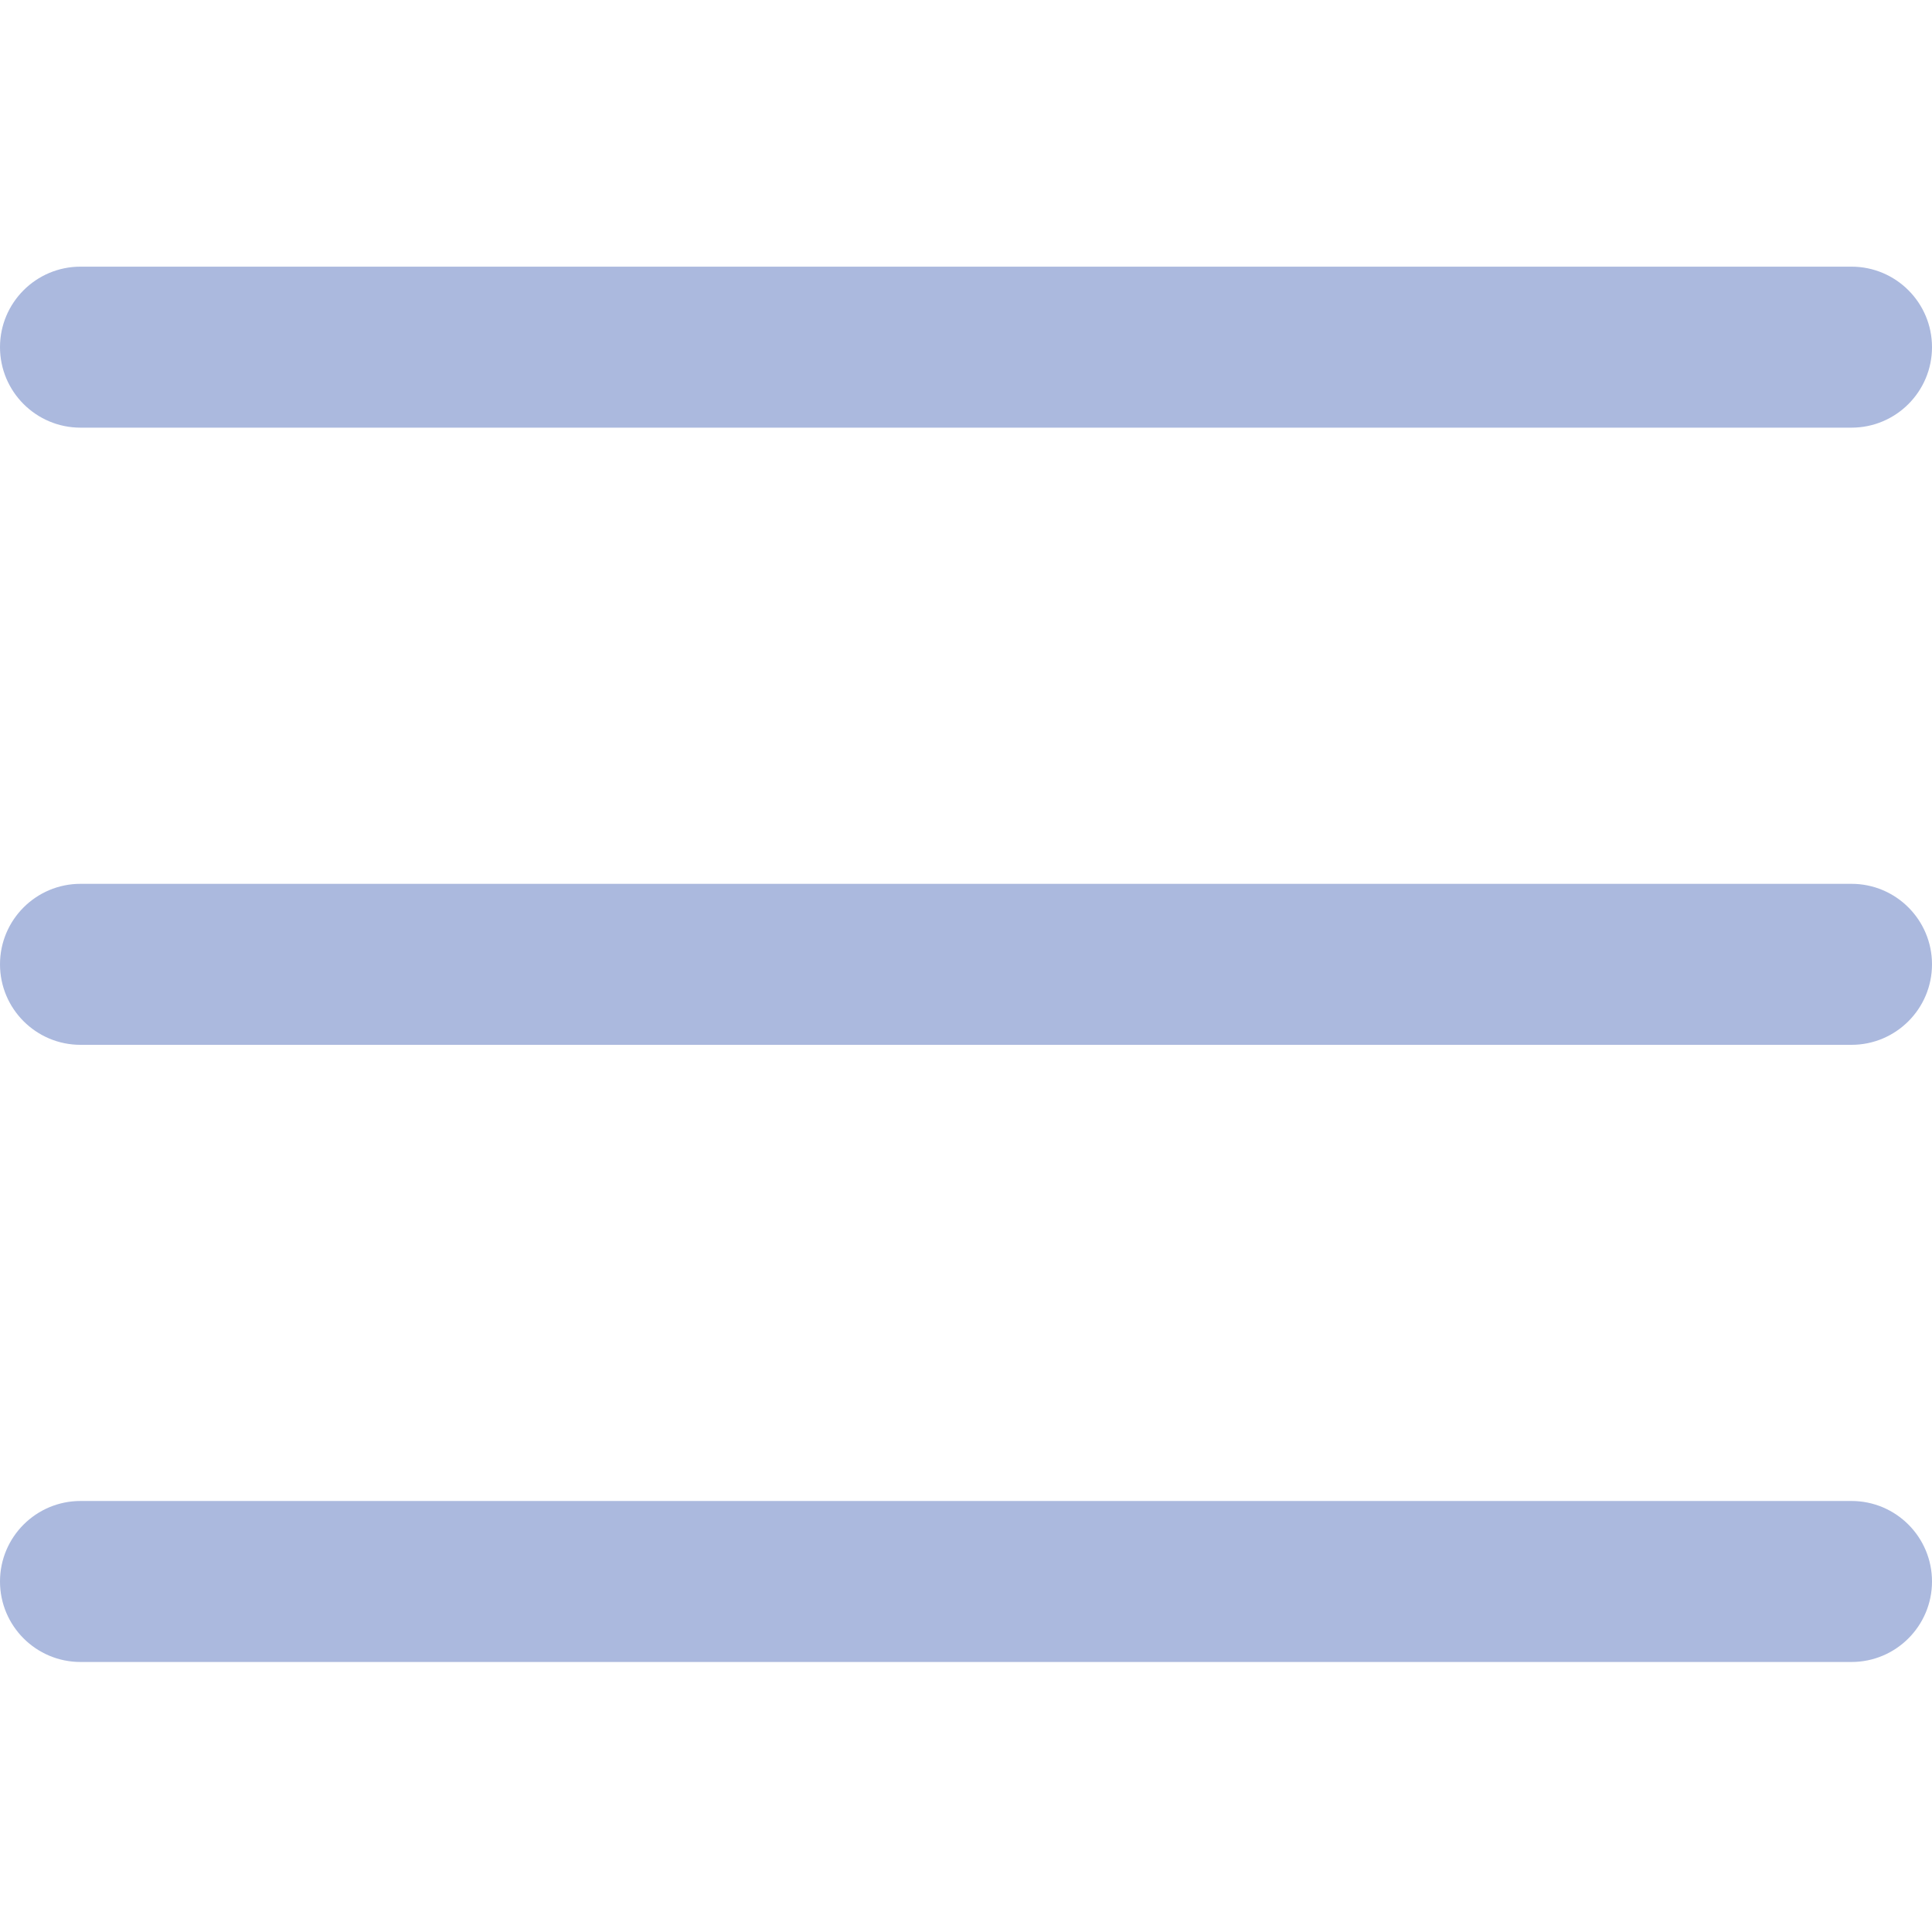
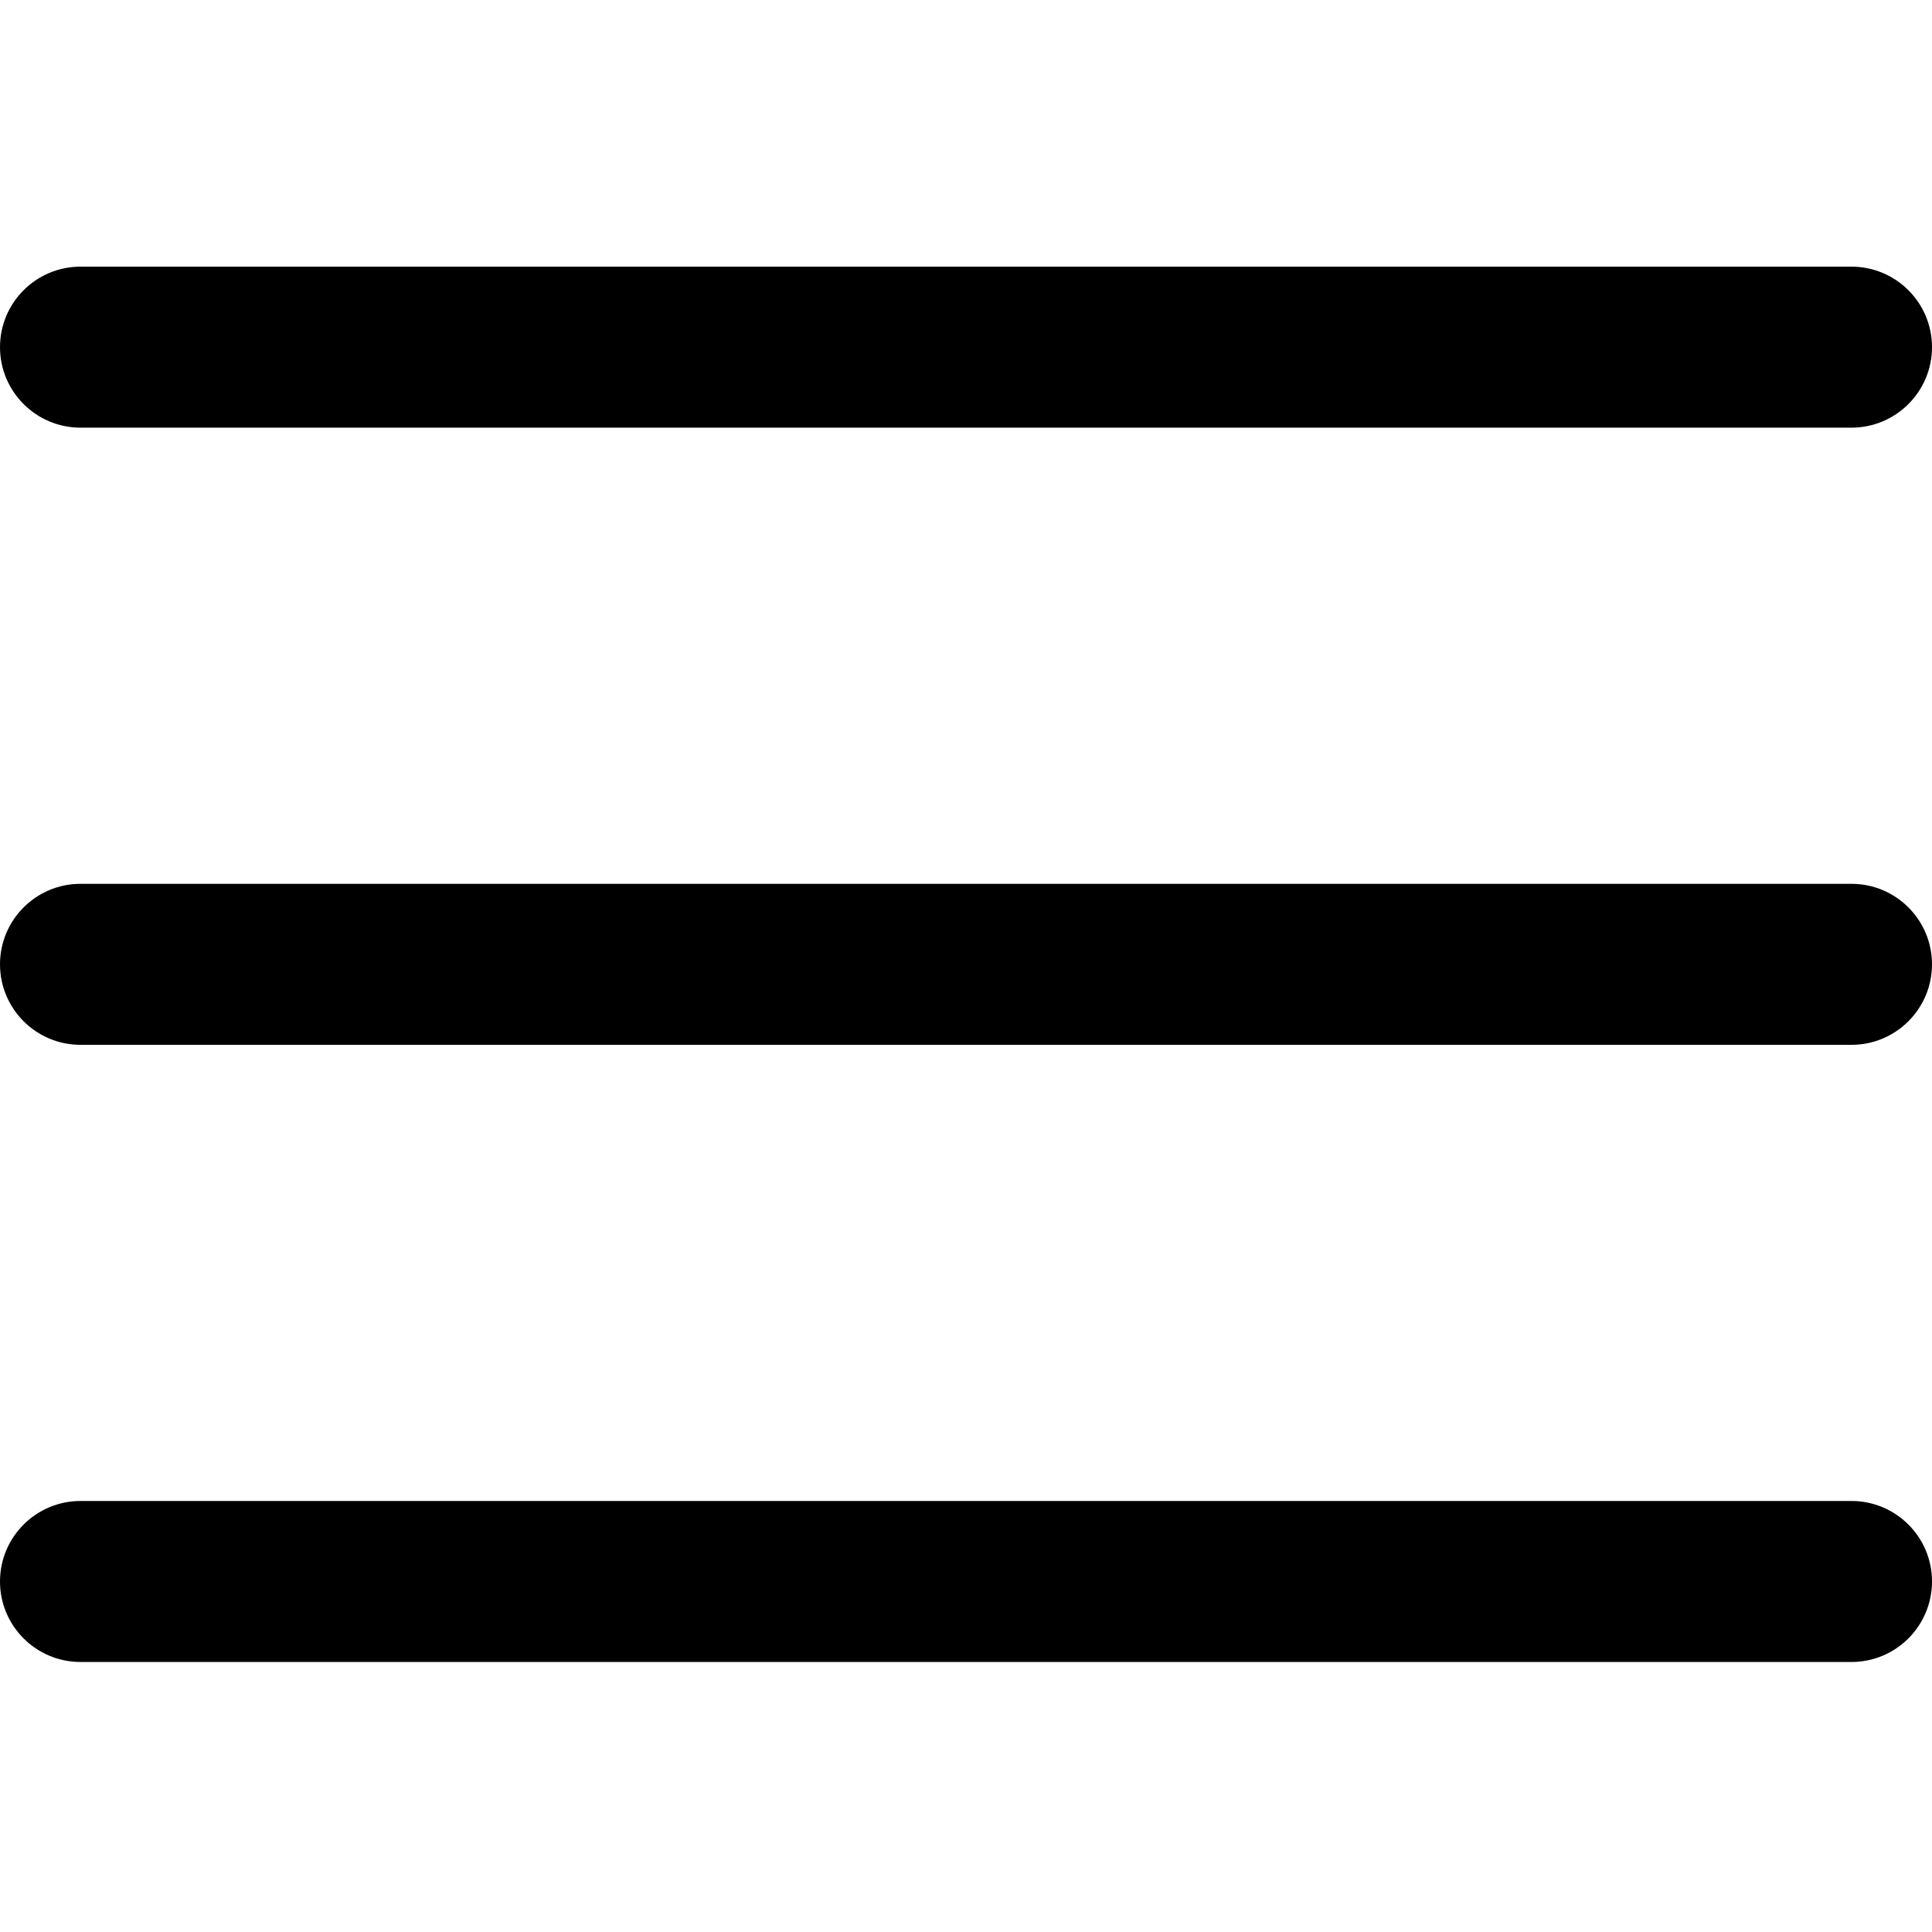
- <svg xmlns="http://www.w3.org/2000/svg" height="384pt" fill="#ABB9DE" viewBox="0 -53 384 384" width="384pt">
+ <svg xmlns="http://www.w3.org/2000/svg" height="384pt" fill="currentColor" viewBox="0 -53 384 384" width="384pt">
  <path d="m368 154.668h-352c-8.832 0-16-7.168-16-16s7.168-16 16-16h352c8.832 0 16 7.168 16 16s-7.168 16-16 16zm0 0" />
  <path d="m368 32h-352c-8.832 0-16-7.168-16-16s7.168-16 16-16h352c8.832 0 16 7.168 16 16s-7.168 16-16 16zm0 0" />
  <path d="m368 277.332h-352c-8.832 0-16-7.168-16-16s7.168-16 16-16h352c8.832 0 16 7.168 16 16s-7.168 16-16 16zm0 0" />
</svg>
